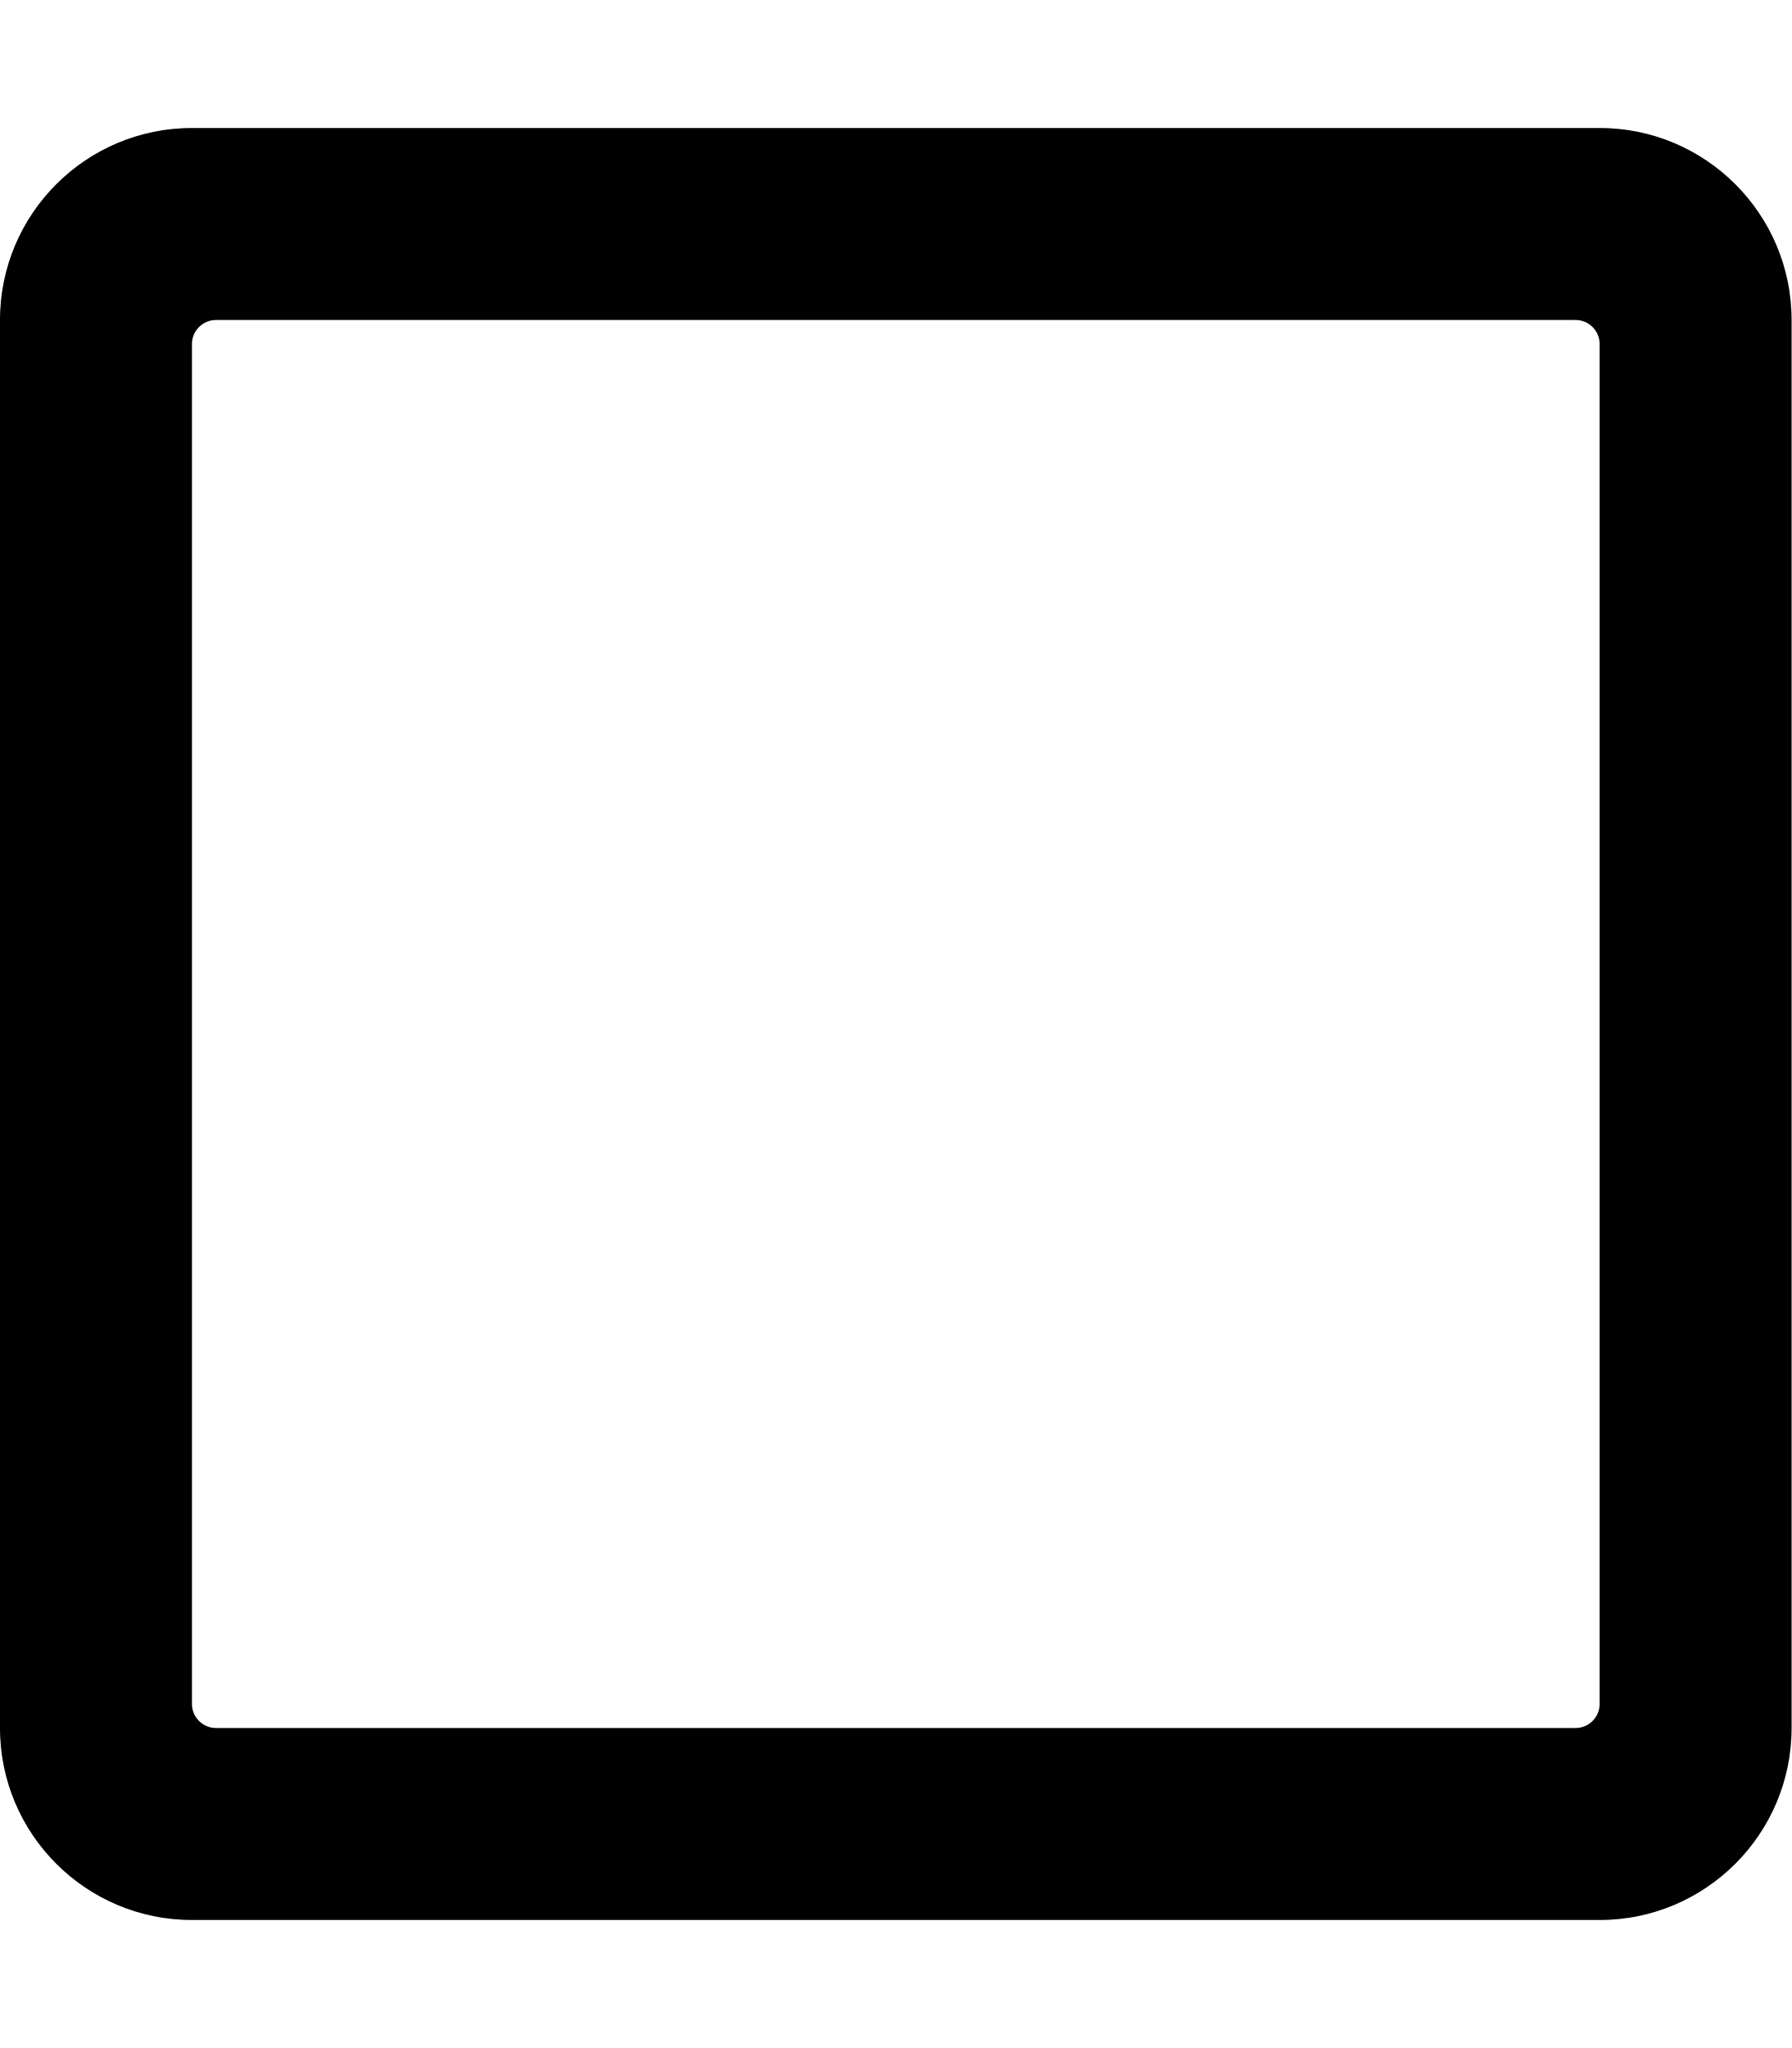
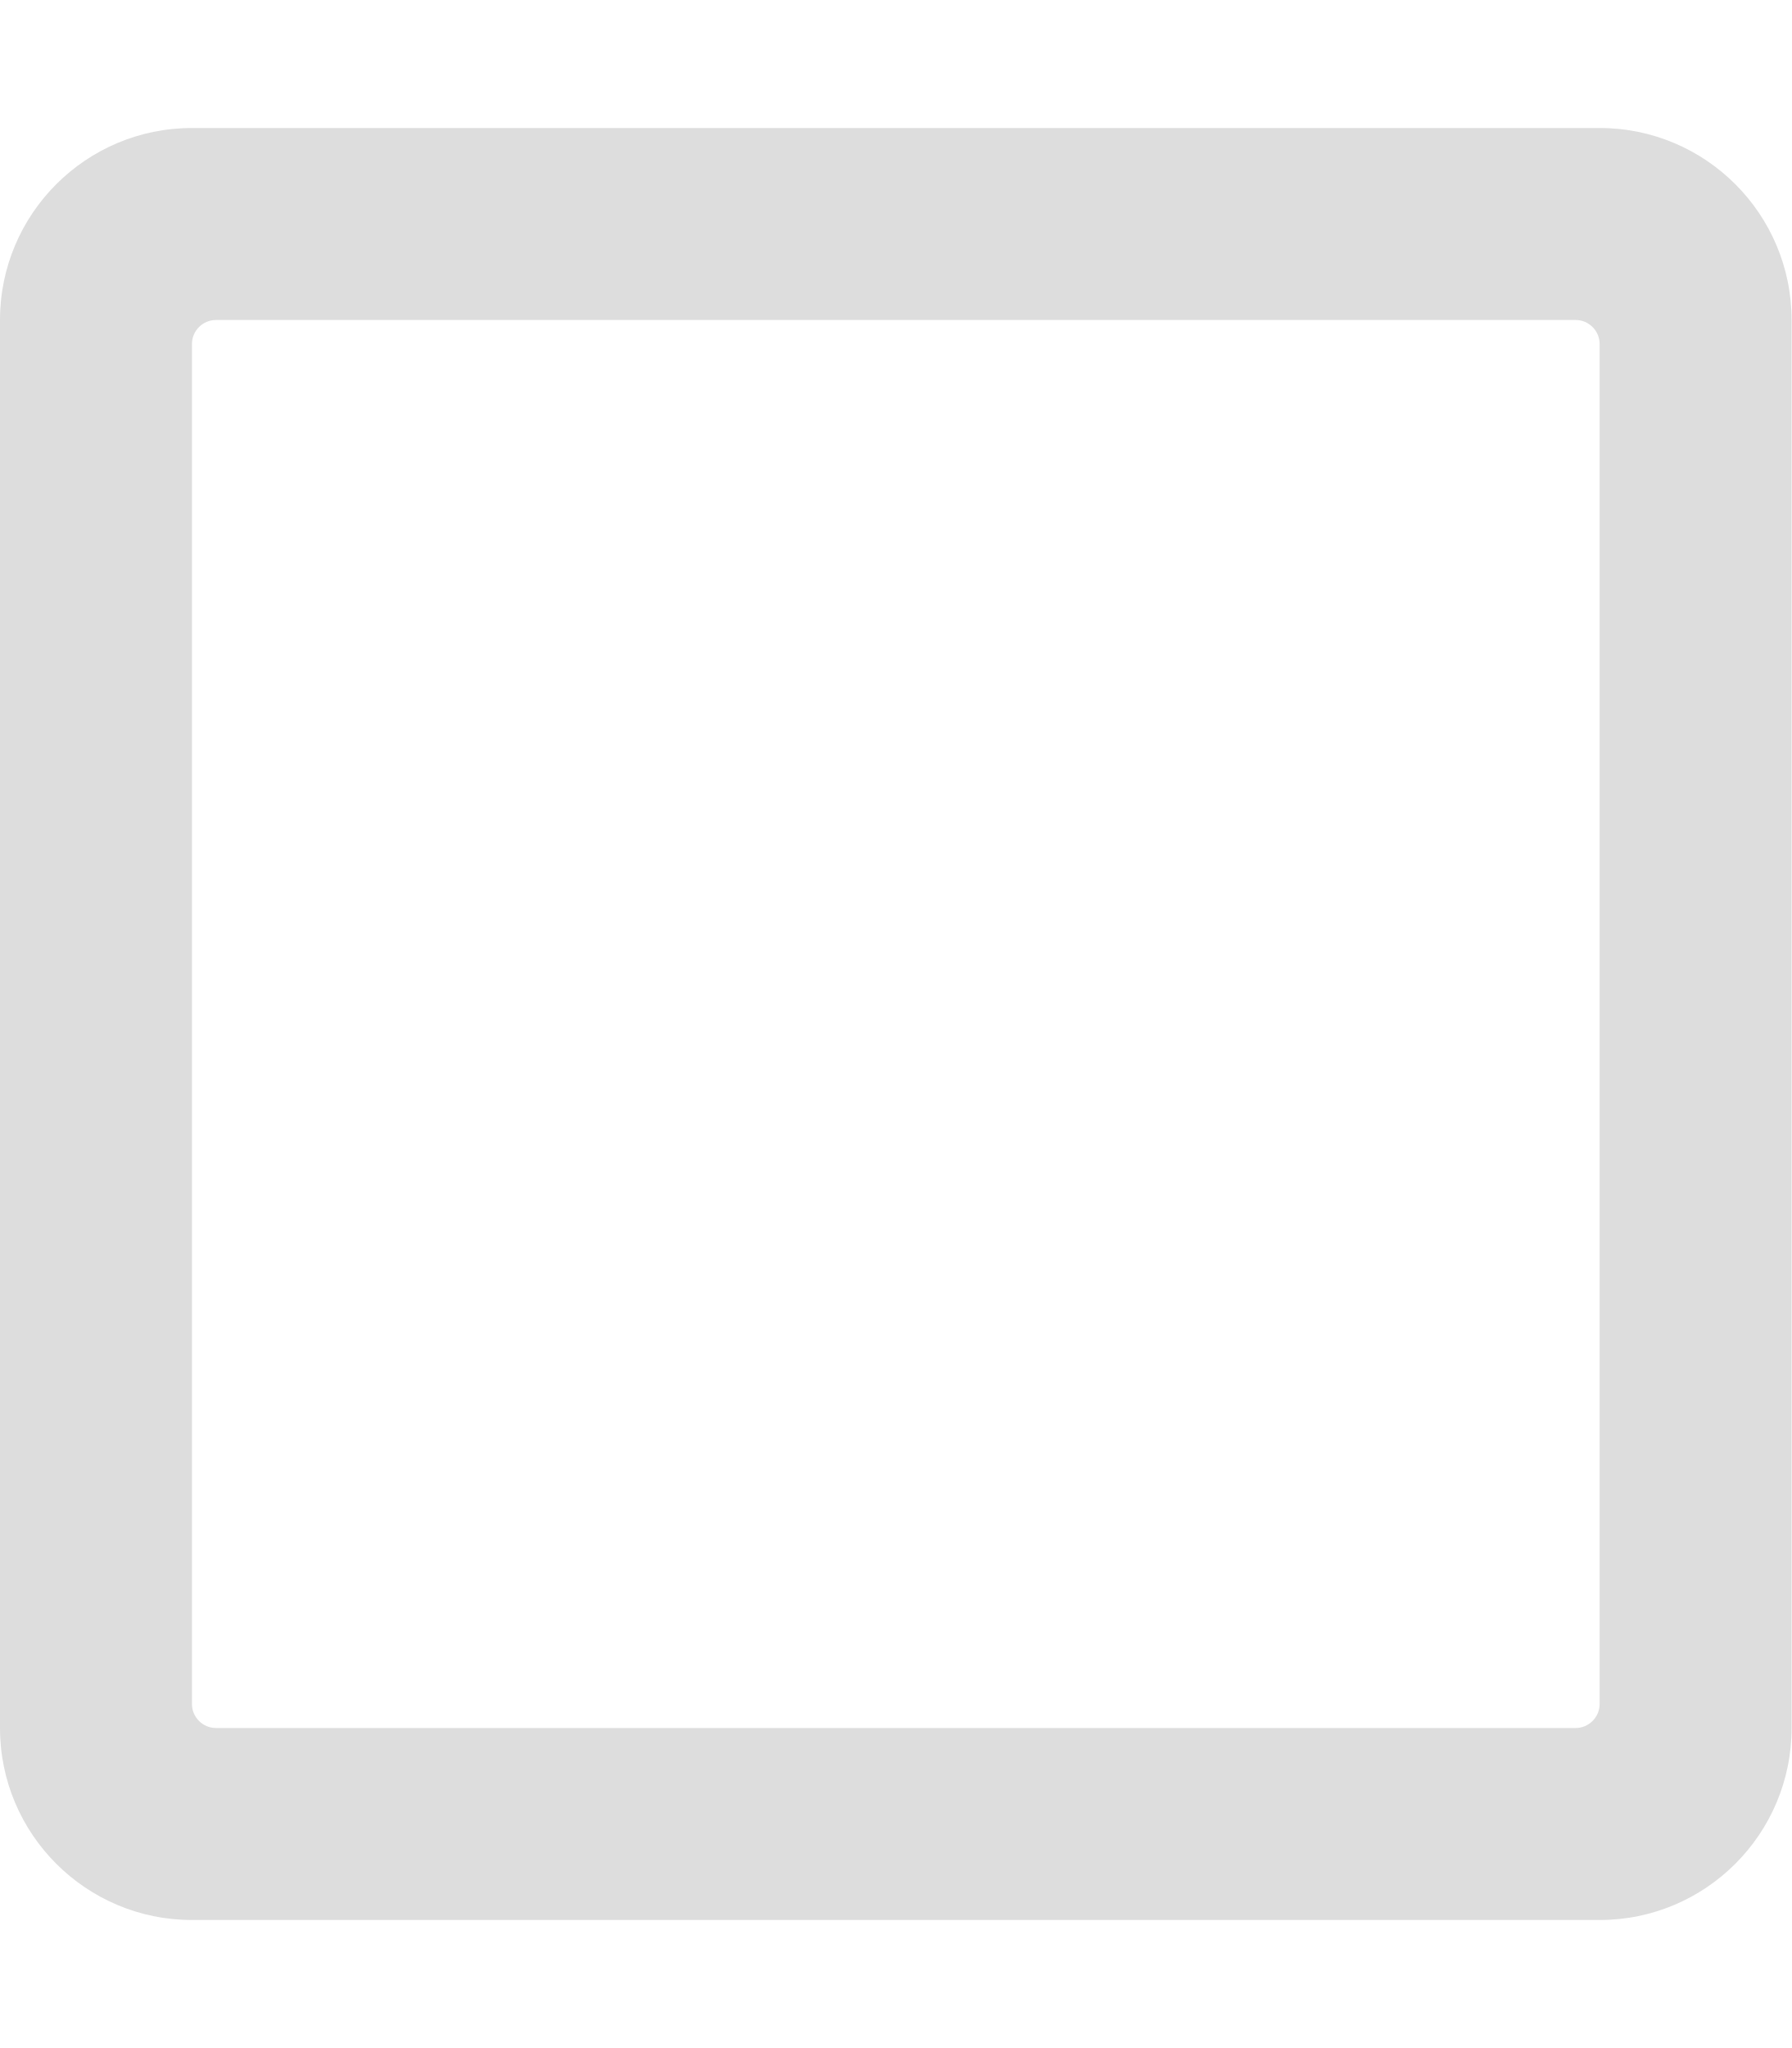
<svg xmlns="http://www.w3.org/2000/svg" aria-hidden="true" focusable="false" data-prefix="far" data-icon="square" class="svg-inline--fa fa-square fa-w-14" role="img" viewBox="0 0 448 512">
-   <path fill="currentColor" d="M400 32H48C21.5 32 0 53.5 0 80v352c0 26.5 21.5 48 48 48h352c26.5 0 48-21.5 48-48V80c0-26.5-21.5-48-48-48zm-6 400H54c-3.3 0-6-2.7-6-6V86c0-3.3 2.7-6 6-6h340c3.3 0 6 2.7 6 6v340c0 3.3-2.7 6-6 6z" />
+   <path fill="#ddd" d="M400 32H48C21.5 32 0 53.5 0 80v352c0 26.5 21.5 48 48 48h352c26.5 0 48-21.5 48-48V80c0-26.5-21.5-48-48-48zm-6 400H54c-3.3 0-6-2.7-6-6V86c0-3.3 2.7-6 6-6h340c3.3 0 6 2.7 6 6v340c0 3.3-2.7 6-6 6z" />
</svg>
